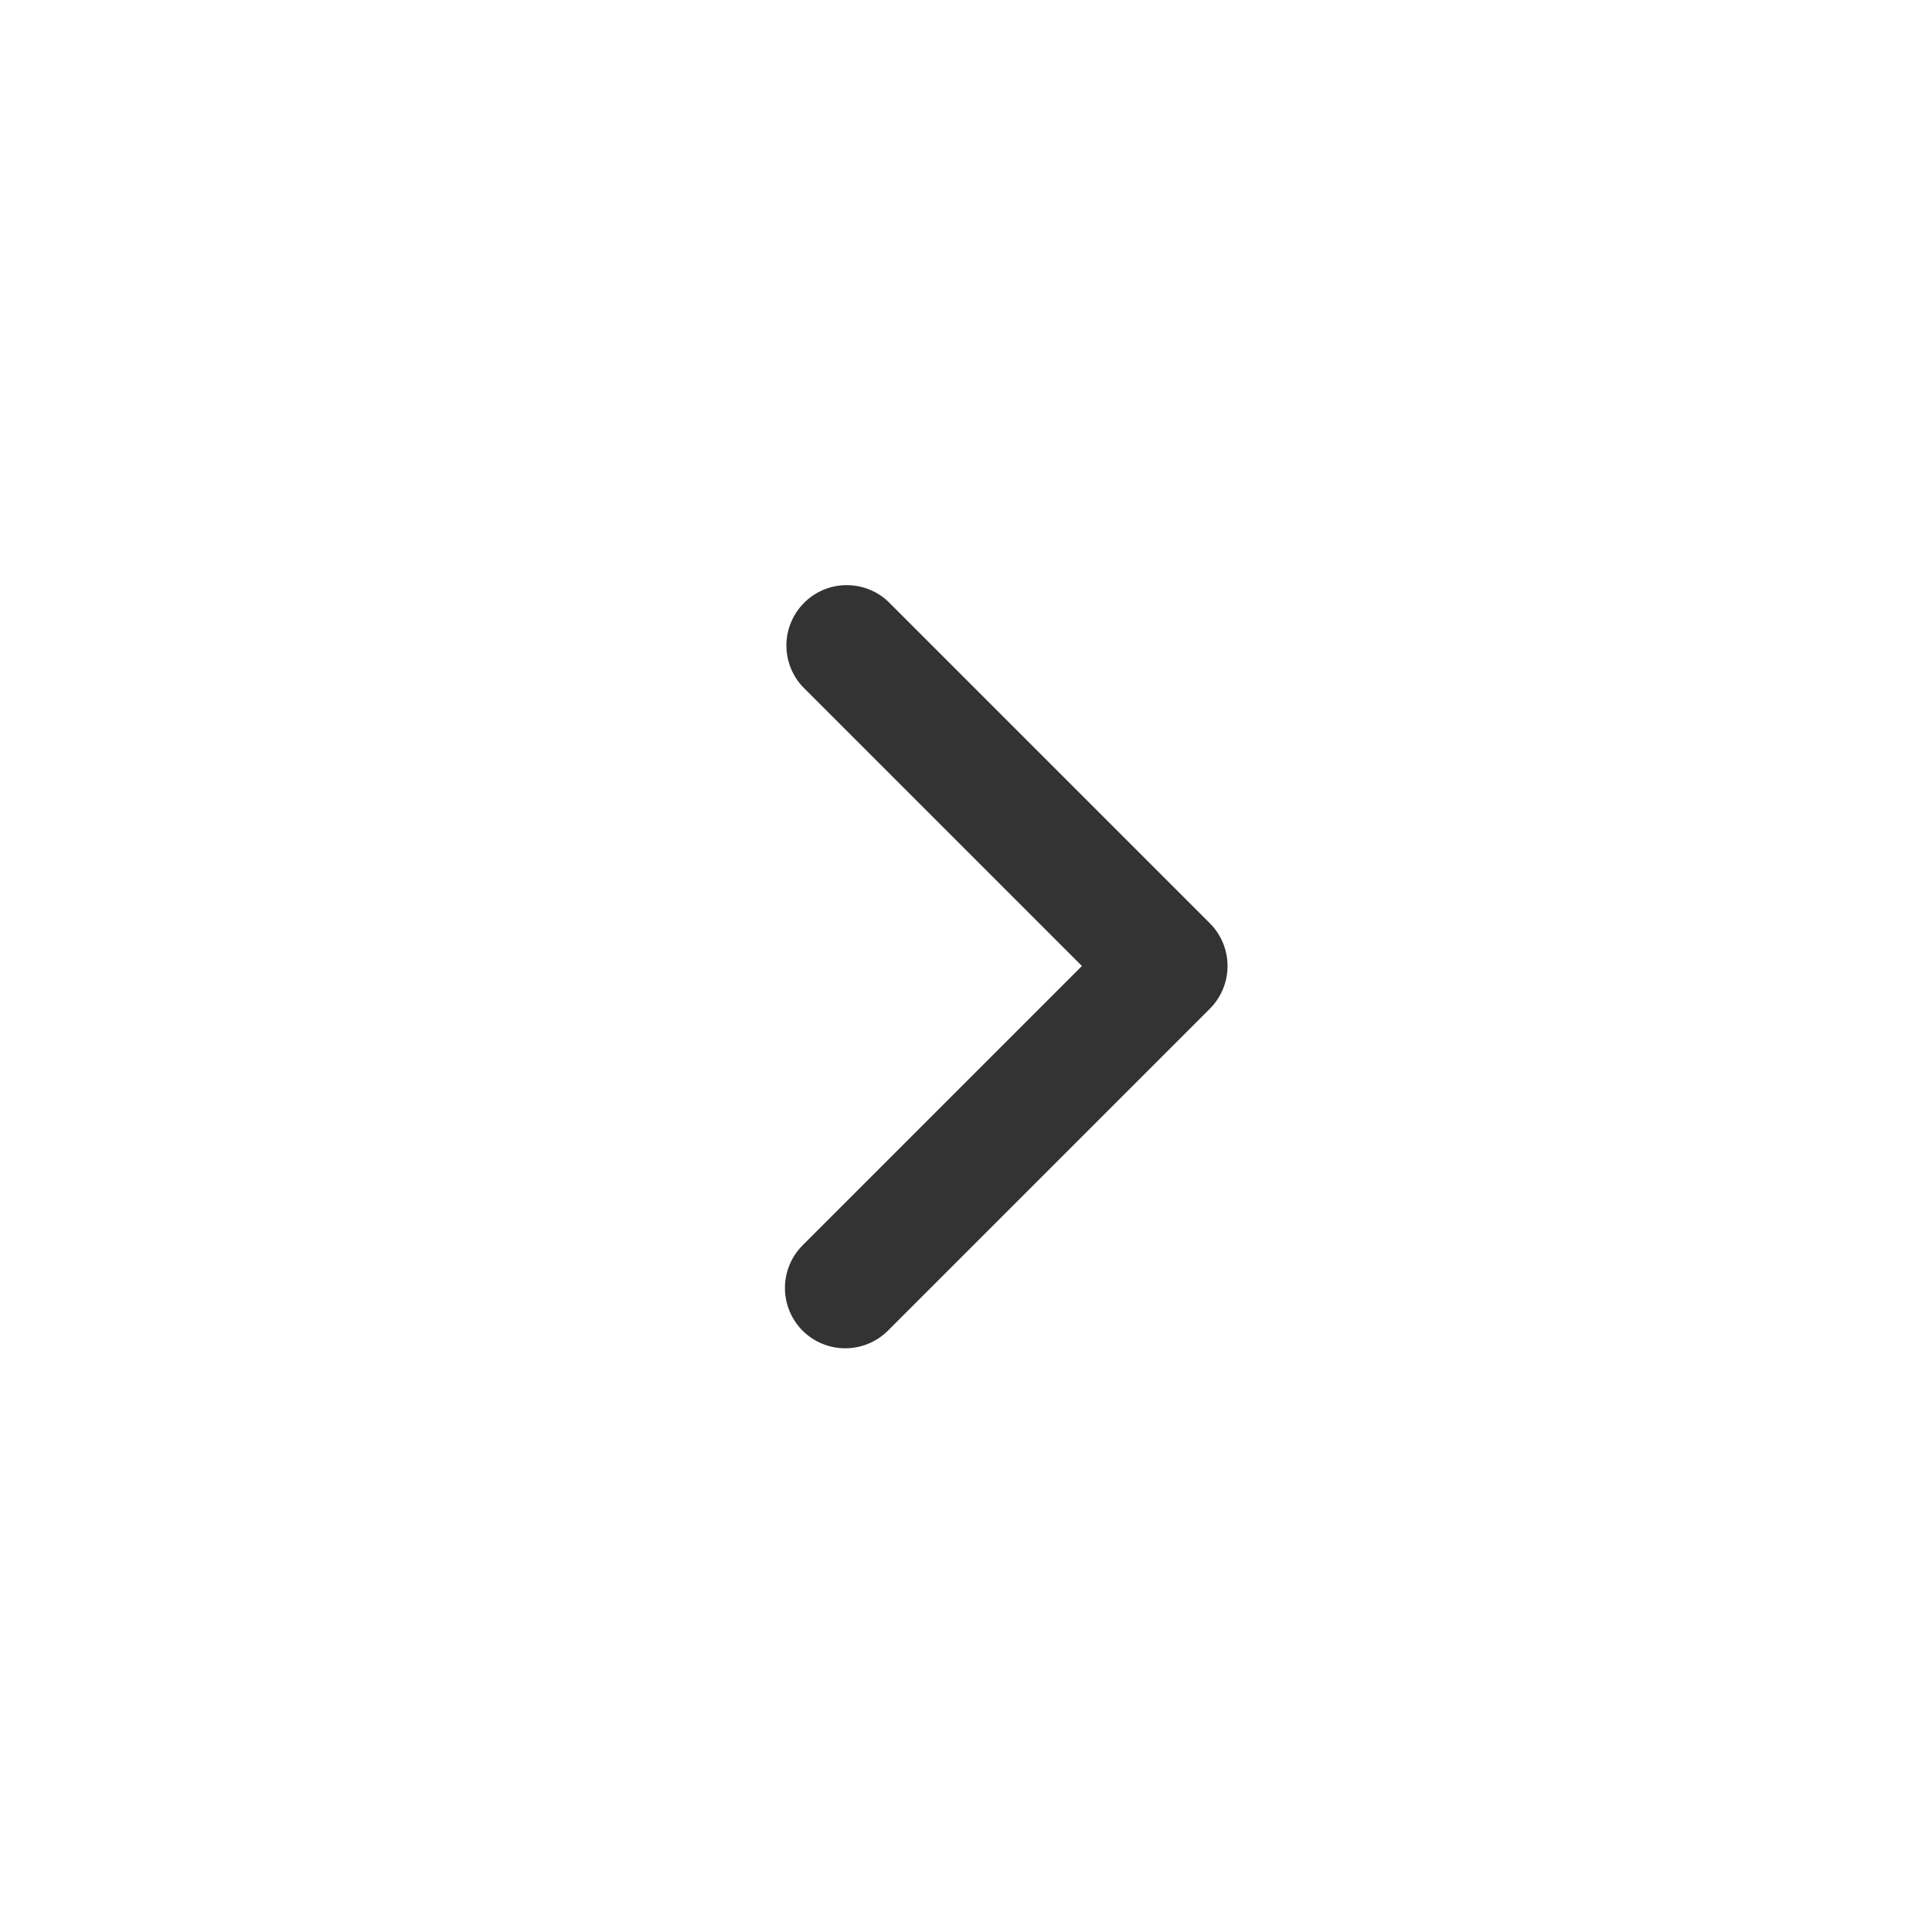
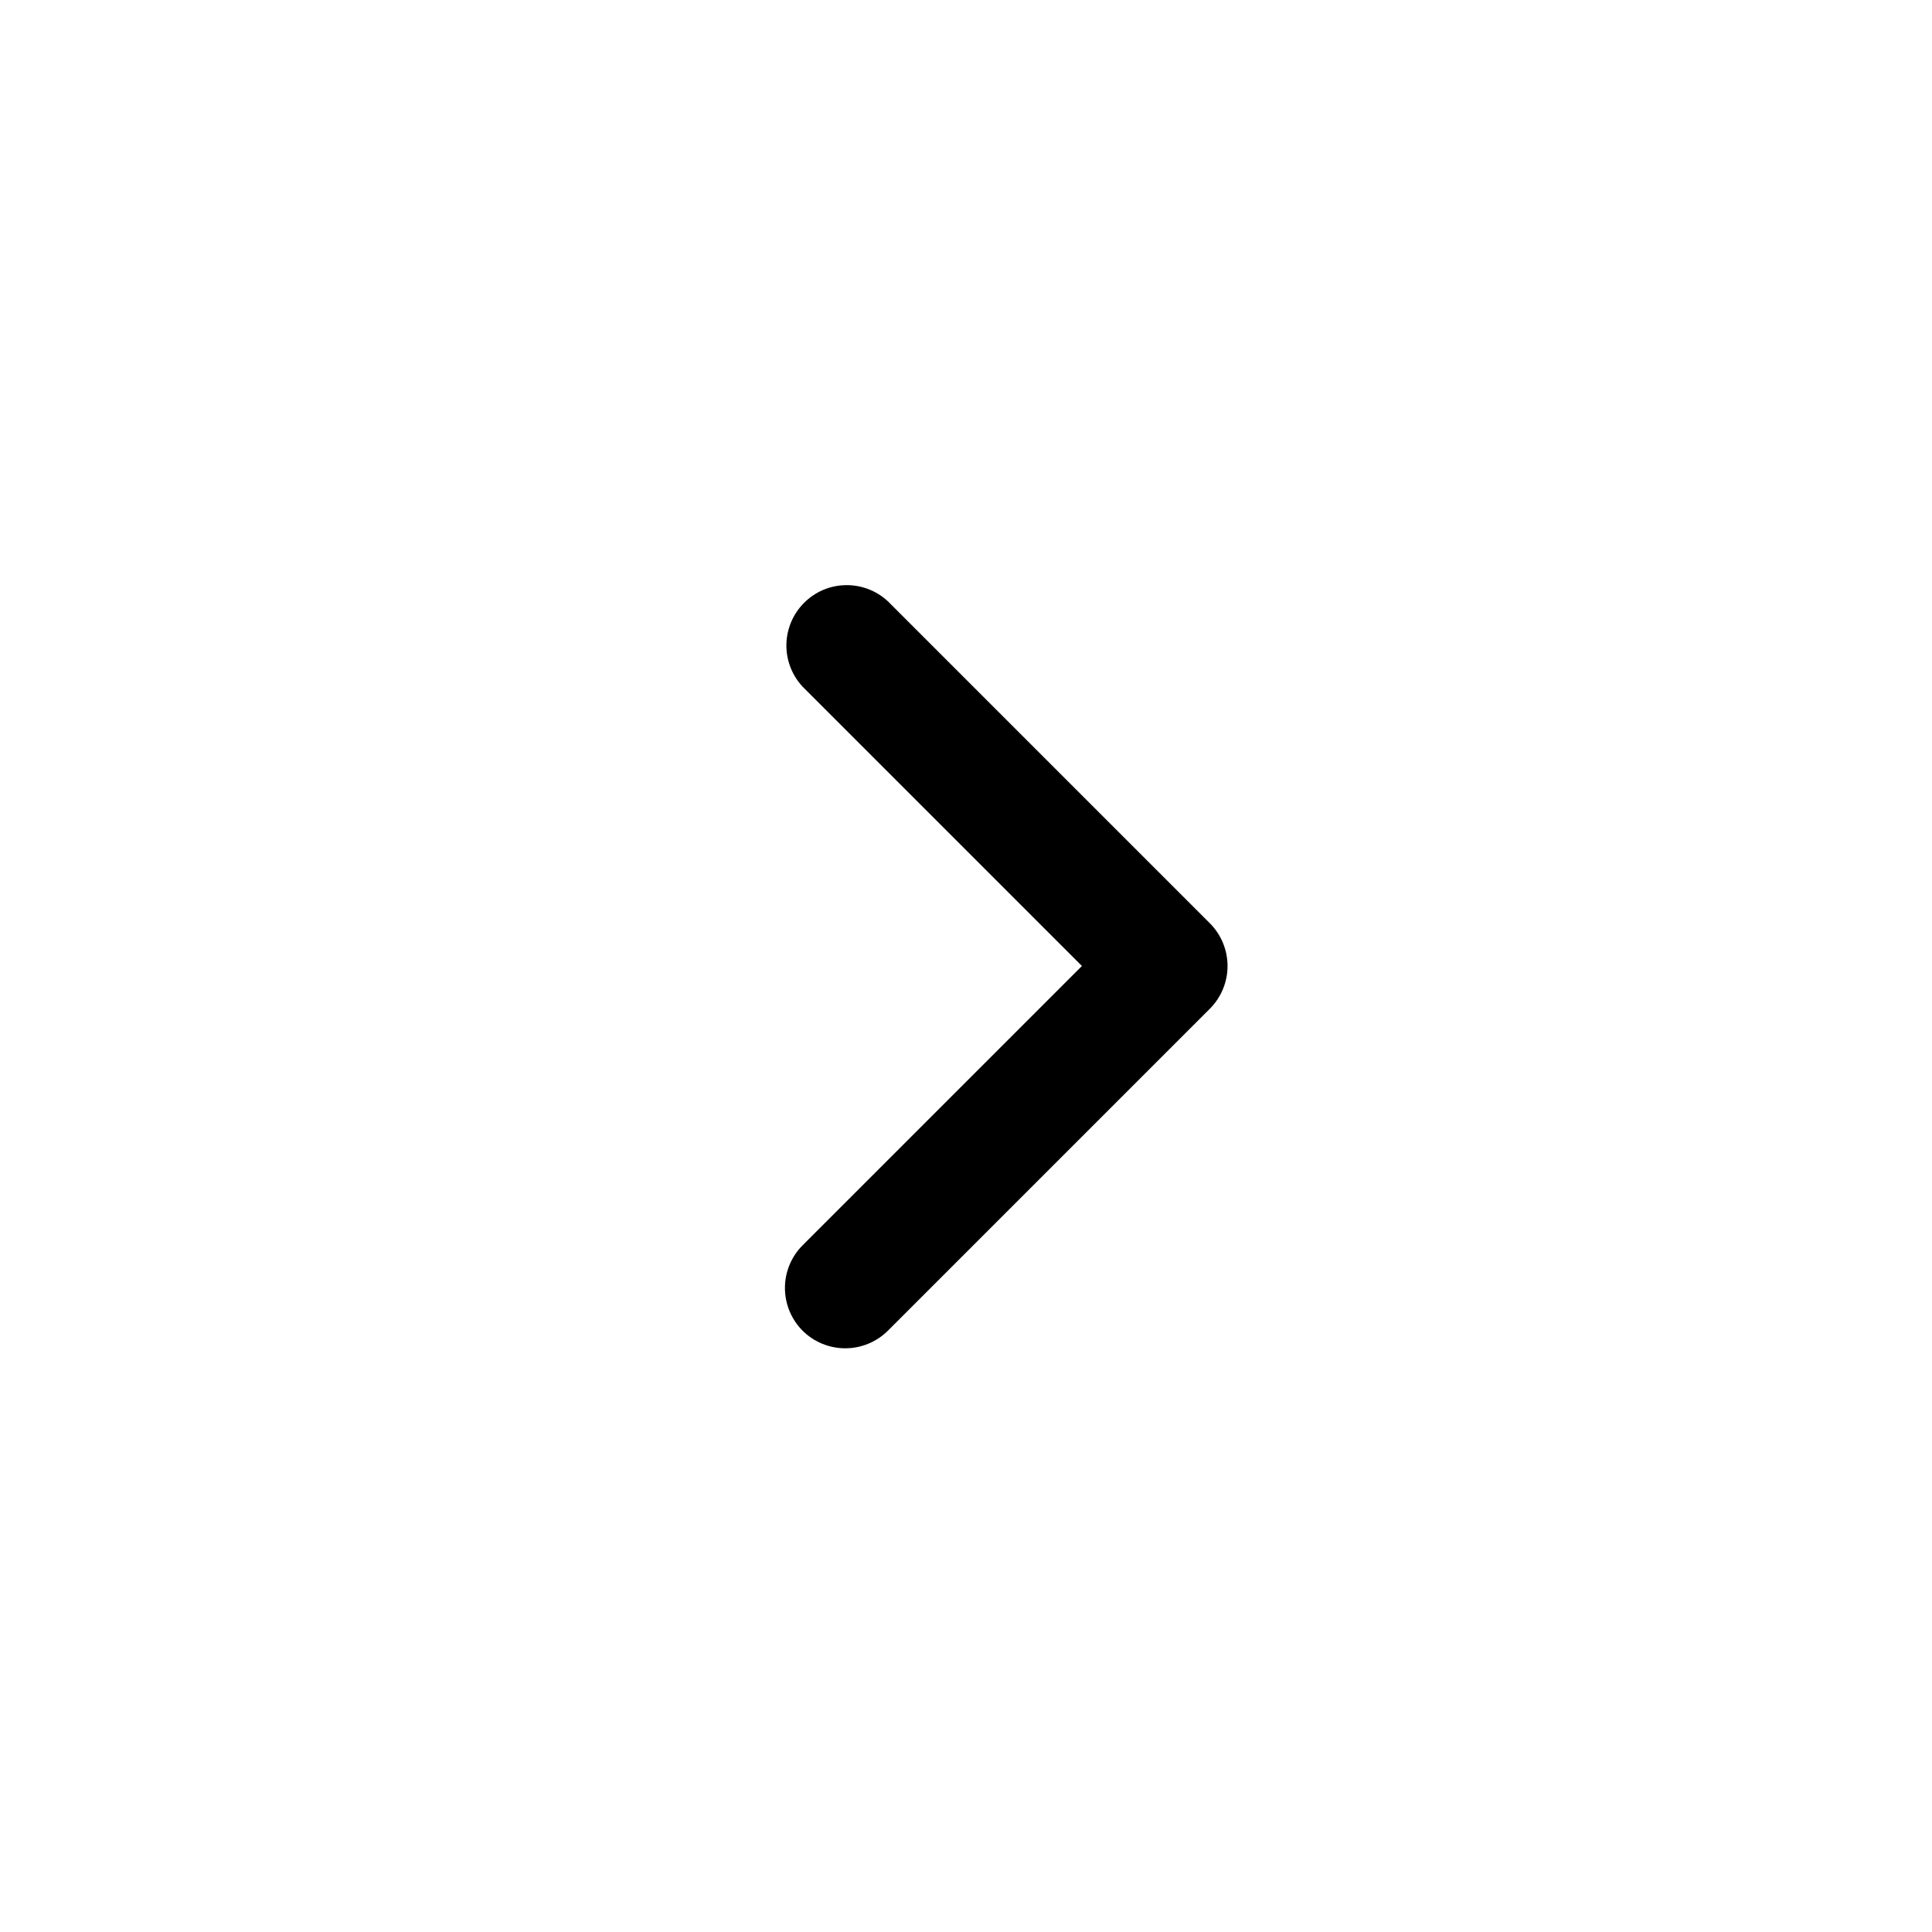
<svg xmlns="http://www.w3.org/2000/svg" width="32" height="32" viewBox="0 0 32 32" fill="none">
-   <path fill-rule="evenodd" clip-rule="evenodd" d="M13.293 22.04C13.106 21.852 13.001 21.598 13.001 21.333C13.001 21.068 13.106 20.814 13.293 20.627L17.92 16L13.293 11.373C13.117 11.184 13.021 10.933 13.025 10.674C13.03 10.415 13.135 10.168 13.318 9.985C13.501 9.801 13.748 9.696 14.007 9.692C14.266 9.687 14.517 9.783 14.707 9.96L20.04 15.293C20.227 15.481 20.332 15.735 20.332 16C20.332 16.265 20.227 16.519 20.04 16.707L14.707 22.04C14.519 22.227 14.265 22.332 14 22.332C13.735 22.332 13.481 22.227 13.293 22.04Z" fill="#333333" />
+   <path fill-rule="evenodd" clip-rule="evenodd" d="M13.293 22.04C13.106 21.852 13.001 21.598 13.001 21.333C13.001 21.068 13.106 20.814 13.293 20.627L17.92 16L13.293 11.373C13.117 11.184 13.021 10.933 13.025 10.674C13.03 10.415 13.135 10.168 13.318 9.985C13.501 9.801 13.748 9.696 14.007 9.692C14.266 9.687 14.517 9.783 14.707 9.96L20.04 15.293C20.227 15.481 20.332 15.735 20.332 16C20.332 16.265 20.227 16.519 20.04 16.707L14.707 22.04C14.519 22.227 14.265 22.332 14 22.332C13.735 22.332 13.481 22.227 13.293 22.04Z" fill="currentColor" />
</svg>
